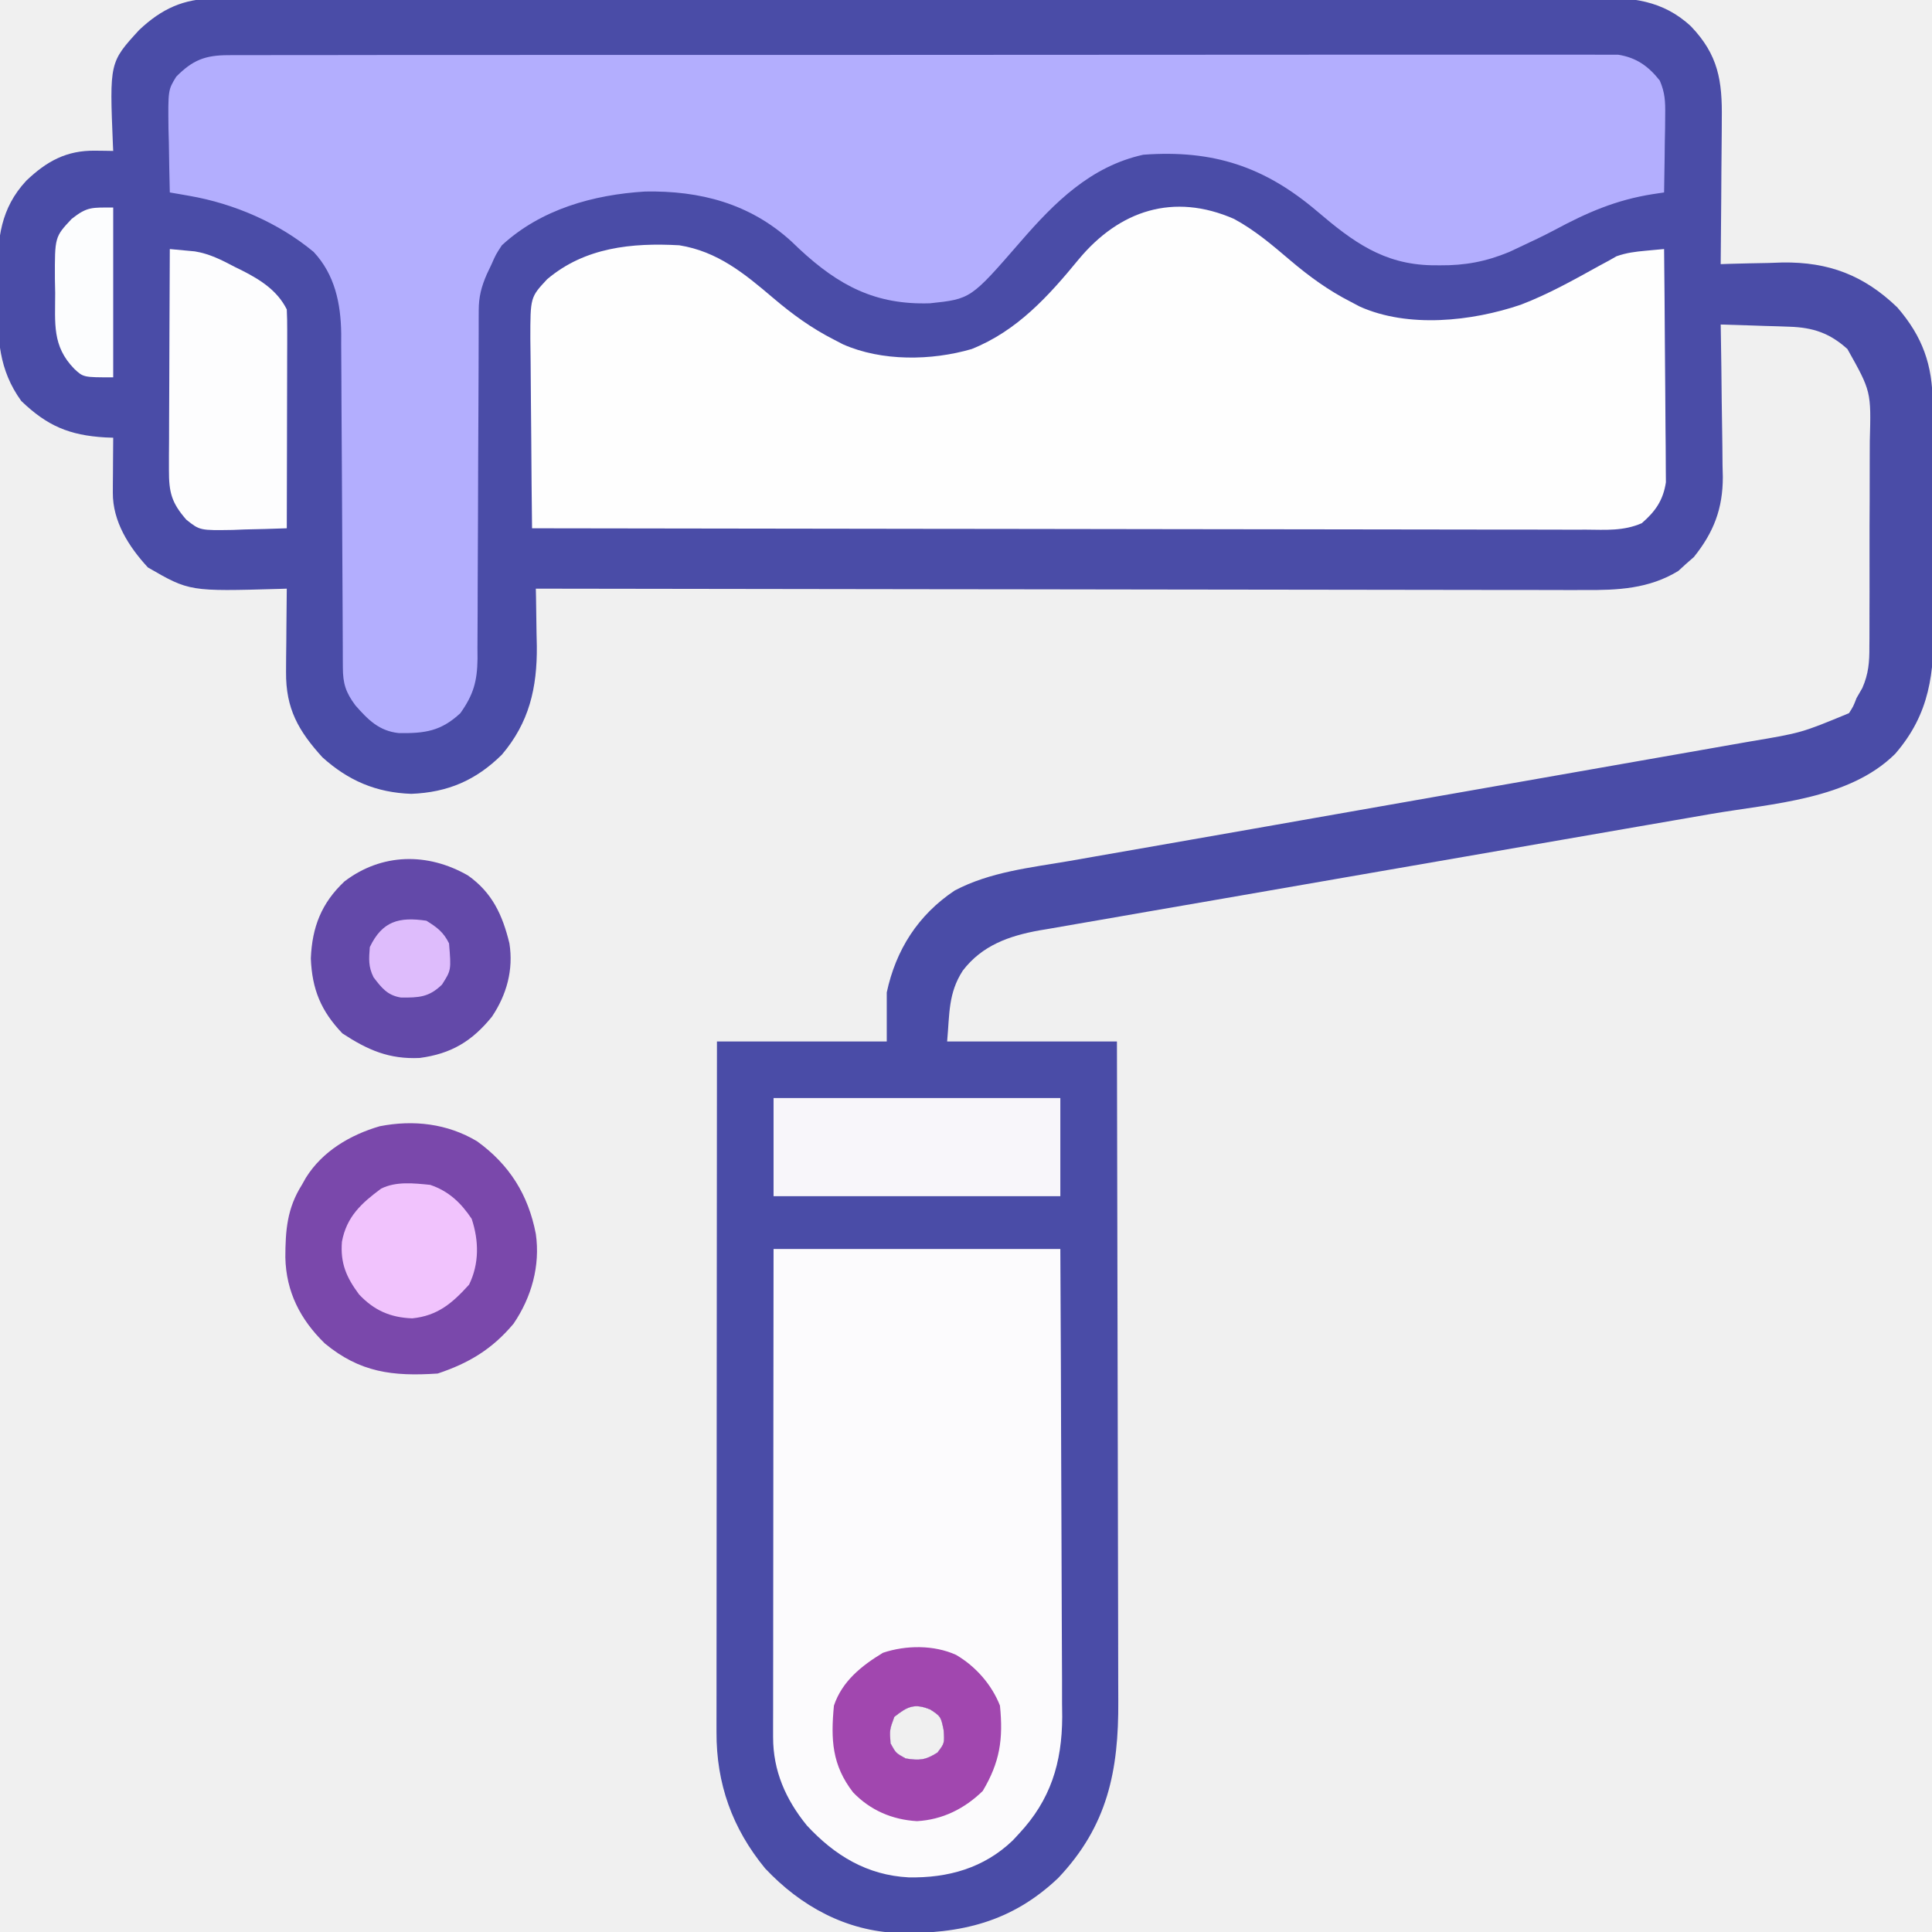
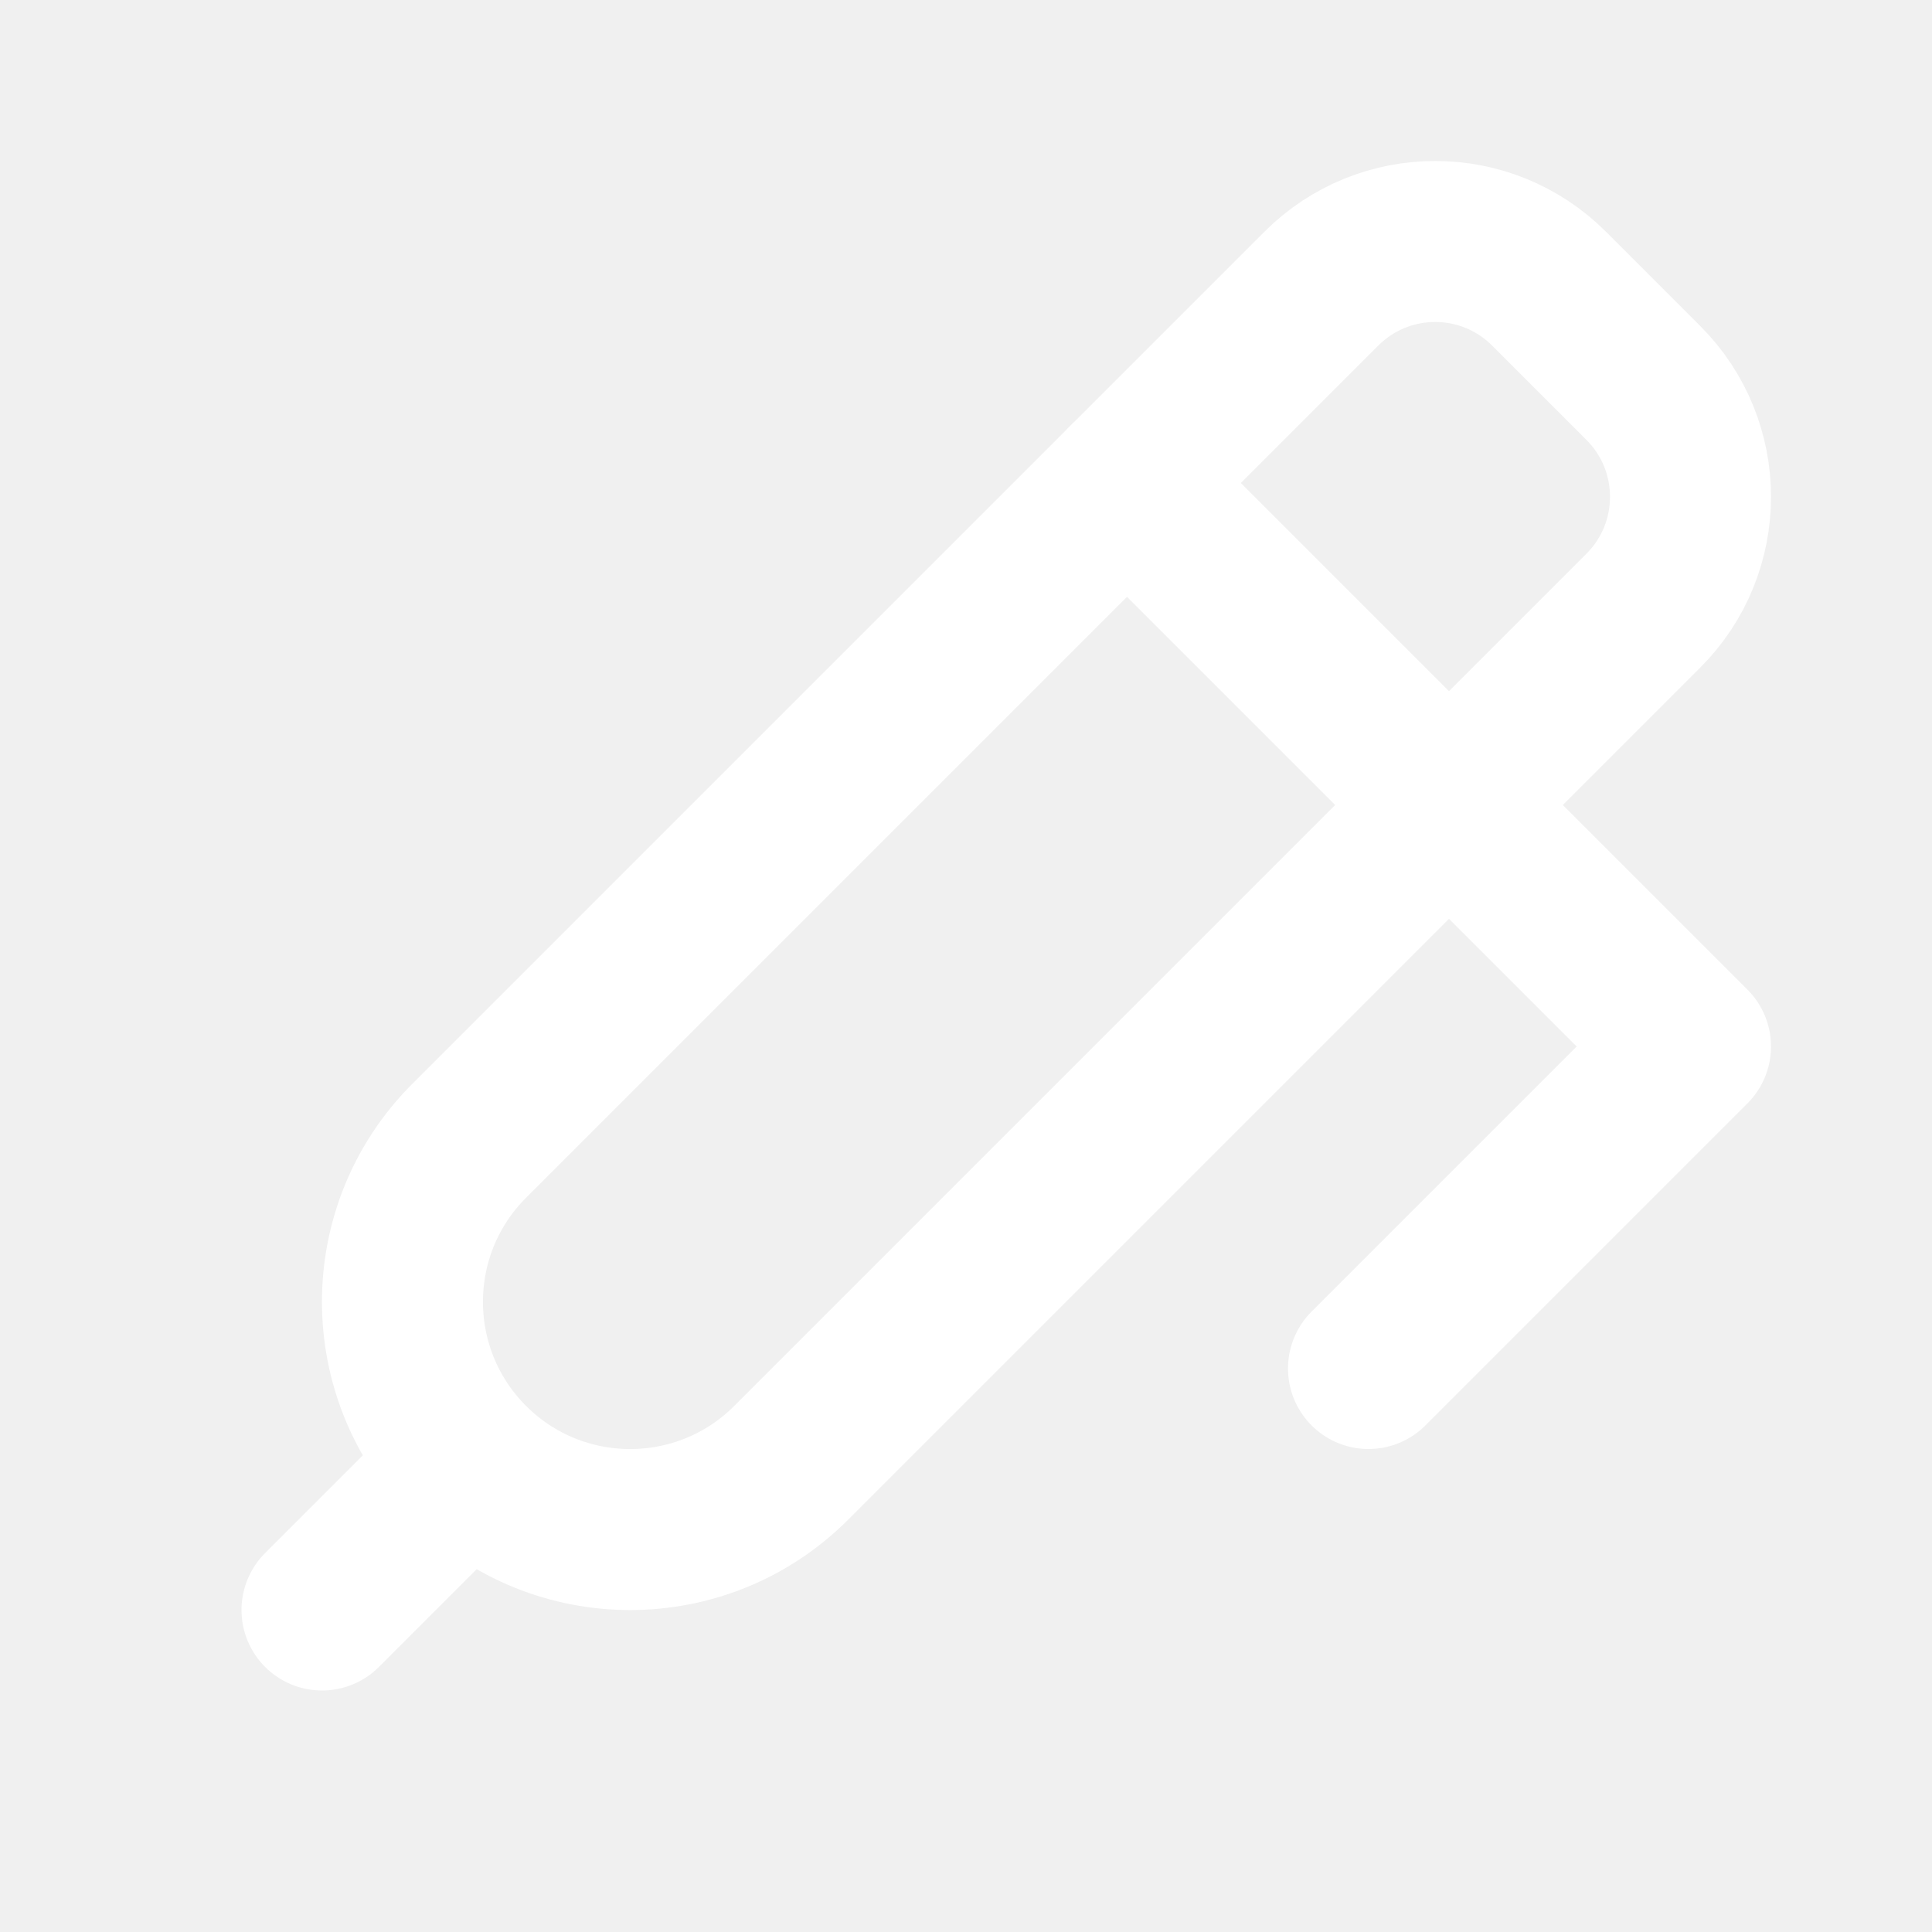
- <svg xmlns="http://www.w3.org/2000/svg" version="1.1" width="512" height="512">
-   <path d="M0 0 C0.657 -0.005 1.314 -0.01 1.99 -0.015 C4.183 -0.028 6.374 -0.02 8.567 -0.011 C10.158 -0.016 11.749 -0.022 13.34 -0.03 C17.706 -0.046 22.072 -0.044 26.438 -0.038 C31.149 -0.036 35.86 -0.05 40.571 -0.062 C49.798 -0.084 59.026 -0.088 68.253 -0.086 C75.754 -0.085 83.255 -0.089 90.755 -0.096 C92.916 -0.098 95.076 -0.1 97.237 -0.103 C98.312 -0.104 99.388 -0.105 100.496 -0.106 C120.834 -0.125 141.173 -0.124 161.512 -0.117 C180.116 -0.111 198.719 -0.132 217.323 -0.165 C236.427 -0.199 255.531 -0.214 274.635 -0.209 C285.36 -0.207 296.085 -0.212 306.809 -0.237 C315.94 -0.258 325.071 -0.262 334.201 -0.243 C338.859 -0.234 343.516 -0.233 348.174 -0.253 C352.44 -0.272 356.707 -0.267 360.974 -0.245 C362.514 -0.241 364.054 -0.245 365.595 -0.258 C375.452 -0.339 383.762 0.373 391.274 7.373 C398.536 14.97 399.58 21.834 399.431 32.004 C399.427 33.104 399.423 34.204 399.418 35.337 C399.402 38.832 399.364 42.326 399.326 45.821 C399.311 48.198 399.297 50.575 399.285 52.951 C399.252 58.762 399.202 64.573 399.138 70.383 C399.893 70.357 400.648 70.331 401.426 70.304 C404.913 70.199 408.4 70.134 411.888 70.071 C413.076 70.029 414.263 69.987 415.486 69.944 C427.761 69.776 437.072 73.315 445.939 81.84 C452.668 89.621 455.278 97.102 455.315 107.19 C455.325 108.364 455.325 108.364 455.335 109.562 C455.355 112.149 455.367 114.737 455.377 117.325 C455.381 118.212 455.385 119.099 455.389 120.013 C455.41 124.714 455.424 129.414 455.433 134.115 C455.444 138.948 455.479 143.78 455.519 148.612 C455.545 152.347 455.553 156.082 455.557 159.816 C455.562 161.596 455.573 163.376 455.592 165.156 C455.725 178.722 454.627 189.475 445.38 200.16 C433.149 212.286 412.897 213.297 396.646 216.078 C394.639 216.427 392.631 216.775 390.624 217.125 C386.335 217.87 382.046 218.612 377.757 219.351 C370.967 220.521 364.18 221.701 357.393 222.884 C338.106 226.242 318.816 229.586 299.524 232.92 C288.843 234.766 278.164 236.621 267.486 238.484 C260.745 239.66 254.002 240.826 247.257 241.983 C243.062 242.706 238.869 243.438 234.676 244.173 C232.737 244.511 230.798 244.845 228.858 245.175 C226.202 245.626 223.548 246.093 220.896 246.562 C220.135 246.688 219.374 246.814 218.591 246.943 C210.52 248.406 203.387 250.932 198.287 257.61 C194.404 263.605 194.806 269.039 194.138 276.383 C208.988 276.383 223.838 276.383 239.138 276.383 C239.206 301.079 239.261 325.775 239.294 350.471 C239.309 361.939 239.33 373.406 239.365 384.874 C239.395 394.872 239.414 404.87 239.421 414.869 C239.424 420.16 239.434 425.451 239.455 430.742 C239.476 435.729 239.482 440.716 239.478 445.703 C239.478 447.527 239.484 449.35 239.496 451.174 C239.607 469.607 236.686 484.257 223.552 498.094 C211.202 509.805 197.737 512.907 181.271 512.657 C167.357 512.142 155.379 505.587 145.916 495.543 C137.185 484.932 132.963 473.057 133.018 459.41 C133.017 458.233 133.017 458.233 133.015 457.031 C133.014 454.411 133.019 451.79 133.025 449.169 C133.025 447.286 133.025 445.403 133.024 443.521 C133.024 438.416 133.03 433.311 133.037 428.206 C133.043 422.869 133.044 417.532 133.045 412.195 C133.048 402.091 133.056 391.987 133.066 381.883 C133.077 370.379 133.083 358.875 133.088 347.37 C133.098 323.708 133.117 300.046 133.138 276.383 C147.988 276.383 162.838 276.383 178.138 276.383 C178.138 272.093 178.138 267.803 178.138 263.383 C180.555 252.103 186.424 242.864 196.138 236.383 C205.496 231.44 216.188 230.326 226.478 228.563 C228.643 228.183 230.808 227.803 232.972 227.422 C237.892 226.557 242.814 225.698 247.736 224.844 C256.979 223.24 266.217 221.613 275.455 219.986 C277.174 219.683 278.893 219.38 280.612 219.078 C283.248 218.613 285.884 218.149 288.519 217.685 C297.557 216.094 306.595 214.504 315.634 212.915 C318.396 212.429 321.159 211.943 323.922 211.457 C333.327 209.803 342.732 208.152 352.138 206.505 C360.494 205.042 368.849 203.575 377.204 202.101 C381.583 201.329 385.962 200.56 390.343 199.796 C394.425 199.084 398.505 198.366 402.585 197.643 C404.073 197.381 405.56 197.121 407.049 196.863 C420.554 194.591 420.554 194.591 433.138 189.383 C434.28 187.601 434.28 187.601 435.138 185.383 C435.644 184.504 436.15 183.625 436.672 182.719 C438.331 178.946 438.569 175.801 438.542 171.761 C438.549 171.022 438.556 170.282 438.563 169.521 C438.581 167.092 438.578 164.664 438.572 162.235 C438.576 160.536 438.582 158.837 438.588 157.139 C438.597 153.583 438.594 150.028 438.584 146.472 C438.573 141.93 438.593 137.389 438.622 132.848 C438.641 129.341 438.64 125.834 438.635 122.327 C438.634 120.653 438.64 118.979 438.653 117.306 C439.016 104.104 439.016 104.104 432.726 92.885 C428.042 88.657 423.603 87.168 417.4 86.969 C416.333 86.93 415.267 86.892 414.168 86.852 C413.065 86.821 411.962 86.79 410.826 86.758 C409.704 86.719 408.582 86.681 407.425 86.641 C404.663 86.547 401.901 86.461 399.138 86.383 C399.149 86.975 399.16 87.566 399.172 88.176 C399.283 94.373 399.358 100.571 399.413 106.769 C399.438 109.077 399.472 111.386 399.515 113.694 C399.577 117.025 399.605 120.356 399.627 123.688 C399.652 124.708 399.678 125.728 399.705 126.779 C399.708 135.179 397.296 141.452 392.033 148.004 C391.346 148.604 390.659 149.203 389.951 149.821 C389.277 150.438 388.602 151.056 387.908 151.692 C380.135 156.439 371.815 156.815 362.926 156.744 C361.137 156.748 361.137 156.748 359.312 156.752 C356.028 156.756 352.744 156.746 349.46 156.731 C345.909 156.718 342.358 156.723 338.806 156.725 C332.662 156.727 326.518 156.717 320.374 156.7 C311.491 156.676 302.608 156.668 293.725 156.664 C279.311 156.658 264.897 156.638 250.483 156.609 C236.485 156.582 222.488 156.561 208.49 156.548 C207.627 156.547 206.763 156.546 205.873 156.546 C201.541 156.542 197.208 156.538 192.875 156.534 C156.963 156.503 121.051 156.45 85.138 156.383 C85.162 157.441 85.162 157.441 85.186 158.519 C85.249 161.766 85.287 165.012 85.326 168.258 C85.351 169.367 85.376 170.475 85.402 171.617 C85.499 182.658 83.394 191.845 76.138 200.383 C69.246 207.183 61.798 210.38 52.138 210.758 C42.851 210.437 35.456 207.28 28.576 201.071 C22.223 194.066 18.857 188.212 18.943 178.453 C18.949 177.164 18.956 175.875 18.963 174.547 C18.979 173.201 18.996 171.854 19.013 170.508 C19.023 169.138 19.032 167.769 19.041 166.399 C19.064 163.06 19.097 159.722 19.138 156.383 C18.499 156.404 17.86 156.425 17.202 156.447 C-6.652 157.126 -6.652 157.126 -17.674 150.758 C-22.745 145.253 -27.011 138.555 -26.959 130.934 C-26.956 130.086 -26.953 129.239 -26.95 128.366 C-26.941 127.484 -26.933 126.603 -26.924 125.696 C-26.92 124.803 -26.915 123.91 -26.911 122.991 C-26.899 120.788 -26.882 118.586 -26.862 116.383 C-27.563 116.357 -28.264 116.332 -28.987 116.305 C-38.534 115.734 -44.343 113.247 -51.221 106.653 C-57.2 98.381 -57.52 90.198 -57.438 80.3 C-57.424 77.953 -57.458 75.61 -57.496 73.264 C-57.547 63.632 -56.713 55.599 -49.886 48.259 C-44.48 43.098 -39.215 40.211 -31.635 40.317 C-30.292 40.331 -30.292 40.331 -28.922 40.346 C-28.242 40.358 -27.562 40.37 -26.862 40.383 C-26.888 39.83 -26.914 39.276 -26.941 38.706 C-27.837 16.908 -27.837 16.908 -19.995 8.344 C-14.053 2.726 -8.196 0.011 0 0 Z M180.138 455.383 C178.89 458.788 178.89 458.788 179.138 462.383 C180.555 464.966 180.555 464.966 183.138 466.383 C186.797 466.993 188.443 466.829 191.576 464.821 C193.45 462.366 193.45 462.366 193.201 458.821 C192.454 455.26 192.454 455.26 189.701 453.446 C185.51 451.708 183.658 452.585 180.138 455.383 Z " fill="#4A4CA7" transform="translate(56.86171,-0.38311)" />
-   <path d="M0 0 C0.963 -0.007 0.963 -0.007 1.946 -0.014 C4.101 -0.026 6.255 -0.017 8.409 -0.007 C9.969 -0.012 11.528 -0.017 13.087 -0.024 C17.374 -0.038 21.661 -0.034 25.948 -0.027 C30.57 -0.022 35.193 -0.034 39.815 -0.045 C48.872 -0.062 57.928 -0.063 66.985 -0.057 C74.344 -0.053 81.704 -0.055 89.064 -0.06 C90.11 -0.061 91.157 -0.062 92.235 -0.062 C94.362 -0.064 96.488 -0.065 98.614 -0.067 C118.562 -0.081 138.509 -0.075 158.457 -0.064 C176.714 -0.054 194.971 -0.067 213.228 -0.091 C231.966 -0.115 250.704 -0.125 269.443 -0.118 C279.966 -0.115 290.489 -0.117 301.013 -0.134 C309.971 -0.149 318.929 -0.15 327.887 -0.132 C332.459 -0.124 337.03 -0.122 341.602 -0.137 C345.786 -0.151 349.97 -0.146 354.154 -0.127 C355.669 -0.123 357.184 -0.126 358.698 -0.136 C360.756 -0.149 362.813 -0.138 364.87 -0.12 C366.014 -0.12 367.157 -0.12 368.335 -0.12 C373.168 0.644 376.35 2.926 379.355 6.731 C380.738 9.936 380.841 12.29 380.791 15.775 C380.781 16.977 380.772 18.179 380.762 19.417 C380.737 20.663 380.712 21.909 380.686 23.193 C380.672 24.458 380.659 25.723 380.645 27.027 C380.609 30.145 380.56 33.262 380.498 36.38 C379.511 36.528 378.524 36.676 377.507 36.829 C367.756 38.361 360.054 41.714 351.412 46.368 C348.462 47.928 345.46 49.345 342.436 50.755 C341.455 51.217 340.474 51.678 339.463 52.154 C333.265 54.718 327.76 55.745 321.123 55.693 C320.373 55.687 319.623 55.682 318.85 55.676 C306.106 55.396 298.04 49.454 288.561 41.38 C274.582 29.49 260.945 25.03 242.498 26.38 C228.558 29.453 218.985 38.998 209.936 49.443 C196.763 64.614 196.763 64.614 185.943 65.755 C171.504 66.22 161.773 61.083 151.295 51.33 C150.599 50.666 149.903 50.002 149.186 49.318 C138.177 39.297 125.018 35.876 110.463 36.138 C96.719 36.978 82.86 40.837 72.498 50.38 C70.904 52.816 70.904 52.816 69.748 55.443 C69.341 56.3 68.933 57.157 68.514 58.04 C67.059 61.393 66.373 64.018 66.367 67.642 C66.363 68.511 66.359 69.38 66.355 70.276 C66.355 71.226 66.356 72.177 66.356 73.157 C66.351 74.662 66.351 74.662 66.346 76.198 C66.338 78.38 66.333 80.562 66.329 82.744 C66.322 86.199 66.307 89.654 66.288 93.109 C66.236 102.934 66.188 112.759 66.172 122.583 C66.162 128.591 66.133 134.598 66.091 140.606 C66.079 142.895 66.073 145.183 66.076 147.472 C66.078 150.677 66.056 153.881 66.028 157.086 C66.038 158.5 66.038 158.5 66.048 159.943 C65.963 165.941 64.982 169.459 61.498 174.38 C56.306 179.193 52.091 179.739 45.221 179.658 C39.954 179.121 37.025 176.111 33.686 172.318 C31.095 168.839 30.375 166.505 30.36 162.284 C30.355 161.451 30.349 160.619 30.344 159.761 C30.343 158.851 30.342 157.941 30.34 157.003 C30.335 156.042 30.33 155.08 30.325 154.09 C30.314 151.999 30.306 149.909 30.299 147.819 C30.287 144.506 30.268 141.193 30.246 137.88 C30.184 128.46 30.13 119.04 30.097 109.619 C30.076 103.858 30.04 98.097 29.996 92.336 C29.982 90.144 29.973 87.952 29.97 85.76 C29.965 82.684 29.942 79.609 29.915 76.534 C29.918 75.636 29.921 74.738 29.924 73.813 C29.819 65.805 28.233 58.147 22.615 52.138 C13.315 44.416 1.497 39.336 -10.334 37.279 C-11.307 37.108 -12.28 36.937 -13.282 36.761 C-14.015 36.635 -14.747 36.51 -15.502 36.38 C-15.618 32.006 -15.689 27.631 -15.752 23.255 C-15.785 22.018 -15.819 20.78 -15.853 19.505 C-15.964 9.223 -15.964 9.223 -13.799 5.701 C-9.457 1.315 -6.161 0.006 0 0 Z " fill="#B3AEFE" transform="translate(60.50185,14.61968)" />
-   <path d="M0 0 C5.519 2.97 10.183 6.957 14.938 11 C19.997 15.292 25.076 18.986 31 22 C32.17 22.619 32.17 22.619 33.363 23.25 C46.186 28.993 63.005 27.179 76.038 22.75 C83.292 19.978 90.097 16.164 96.875 12.406 C97.7 11.963 98.525 11.519 99.375 11.062 C100.377 10.492 100.377 10.492 101.398 9.91 C104.075 8.974 106.346 8.701 109.163 8.443 C110.067 8.359 110.972 8.274 111.904 8.187 C112.596 8.125 113.287 8.063 114 8 C114.093 16.371 114.164 24.742 114.207 33.114 C114.228 37.002 114.256 40.889 114.302 44.776 C114.345 48.531 114.369 52.284 114.38 56.039 C114.387 57.469 114.401 58.898 114.423 60.328 C114.452 62.336 114.454 64.344 114.454 66.352 C114.463 67.493 114.472 68.635 114.481 69.811 C113.765 74.559 111.698 77.536 108.085 80.651 C103.265 82.759 98.556 82.401 93.351 82.361 C91.562 82.365 91.562 82.365 89.737 82.369 C86.431 82.373 83.124 82.363 79.818 82.348 C76.251 82.335 72.684 82.34 69.116 82.342 C62.937 82.343 56.758 82.334 50.579 82.317 C41.646 82.293 32.712 82.285 23.778 82.281 C9.283 82.275 -5.211 82.255 -19.706 82.226 C-33.786 82.199 -47.866 82.178 -61.946 82.165 C-62.814 82.164 -63.682 82.163 -64.576 82.162 C-68.93 82.158 -73.284 82.155 -77.638 82.151 C-113.759 82.12 -149.879 82.067 -186 82 C-186.093 74.281 -186.164 66.561 -186.207 58.842 C-186.228 55.257 -186.256 51.672 -186.302 48.087 C-186.345 44.625 -186.369 41.163 -186.38 37.7 C-186.39 35.743 -186.422 33.785 -186.453 31.828 C-186.456 20.775 -186.456 20.775 -182 16 C-172.002 7.535 -159.545 6.309 -147 7 C-136.838 8.62 -129.706 14.501 -122.062 21 C-117.004 25.291 -111.925 28.99 -106 32 C-105.209 32.413 -104.417 32.825 -103.602 33.25 C-93.353 37.791 -80.17 37.616 -69.5 34.5 C-57.47 29.691 -49.192 20.542 -41.137 10.73 C-30.306 -2.291 -15.977 -6.968 0 0 Z " fill="#FEFEFE" transform="translate(327,58)" />
-   <path d="M0 0 C25.08 0 50.16 0 76 0 C76.161 33.12 76.161 33.12 76.195 47.047 C76.219 56.646 76.247 66.245 76.302 75.844 C76.342 82.836 76.367 89.828 76.376 96.821 C76.382 100.519 76.394 104.217 76.423 107.915 C76.455 112.056 76.456 116.196 76.454 120.337 C76.468 121.547 76.483 122.757 76.498 124.003 C76.439 136.216 73.414 146.013 65 155 C64.477 155.565 63.953 156.129 63.414 156.711 C55.734 164.091 46.2 166.719 35.801 166.523 C24.78 165.95 16.194 160.733 8.812 152.75 C3.205 145.87 -0.128 138.253 -0.12 129.394 C-0.122 128.252 -0.123 127.111 -0.124 125.935 C-0.121 124.687 -0.117 123.439 -0.114 122.153 C-0.114 120.836 -0.114 119.519 -0.114 118.161 C-0.114 114.552 -0.108 110.943 -0.101 107.334 C-0.095 103.561 -0.095 99.788 -0.093 96.015 C-0.09 88.872 -0.082 81.729 -0.072 74.585 C-0.059 64.932 -0.053 55.278 -0.048 45.624 C-0.038 30.416 -0.018 15.208 0 0 Z M32 124 C30.752 127.405 30.752 127.405 31 131 C32.417 133.583 32.417 133.583 35 135 C38.659 135.61 40.305 135.445 43.438 133.438 C45.312 130.983 45.312 130.983 45.062 127.438 C44.316 123.877 44.316 123.877 41.562 122.062 C37.372 120.325 35.52 121.202 32 124 Z " fill="#FCFBFD" transform="translate(205,331)" />
-   <path d="M0 0 C8.583 6.186 13.593 14.184 15.586 24.559 C16.794 33.001 14.444 41.367 9.668 48.371 C4.003 55.108 -2.137 58.8 -10.414 61.559 C-22.337 62.355 -31.019 61.29 -40.336 53.586 C-46.82 47.261 -50.591 39.939 -50.794 30.799 C-50.776 23.59 -50.339 17.782 -46.414 11.559 C-46.063 10.937 -45.713 10.316 -45.352 9.676 C-40.977 2.658 -33.62 -1.686 -25.793 -3.973 C-16.859 -5.733 -7.863 -4.695 0 0 Z " fill="#7A48AB" transform="translate(126.4141,302.4414)" />
-   <path d="M0 0 C6.439 4.539 9.169 10.468 11 18 C12.111 25.01 10.274 31.608 6.371 37.43 C1.07 43.962 -4.415 47.251 -12.766 48.371 C-20.921 48.747 -26.541 46.262 -33.25 41.875 C-38.911 35.956 -41.303 30.211 -41.625 22 C-41.29 13.68 -38.802 7.298 -32.688 1.562 C-22.821 -5.928 -10.684 -6.126 0 0 Z " fill="#6349A9" transform="translate(124,232)" />
-   <path d="M0 0 C1.413 0.124 2.825 0.258 4.237 0.396 C5.024 0.469 5.81 0.542 6.621 0.618 C10.529 1.245 13.777 2.919 17.25 4.75 C17.931 5.085 18.611 5.42 19.312 5.766 C24.107 8.218 28.513 11.026 31 16 C31.091 17.849 31.118 19.7 31.114 21.551 C31.113 22.712 31.113 23.873 31.113 25.07 C31.108 26.328 31.103 27.586 31.098 28.883 C31.096 30.167 31.095 31.452 31.093 32.775 C31.09 36.192 31.08 39.608 31.069 43.024 C31.058 46.509 31.054 49.995 31.049 53.48 C31.038 60.32 31.021 67.16 31 74 C27.292 74.146 23.585 74.234 19.875 74.312 C18.828 74.354 17.782 74.396 16.703 74.439 C7.97 74.578 7.97 74.578 4.383 71.73 C0.485 67.265 -0.25 64.52 -0.227 58.579 C-0.227 57.278 -0.227 55.977 -0.227 54.637 C-0.216 53.221 -0.206 51.806 -0.195 50.391 C-0.192 48.939 -0.189 47.487 -0.187 46.036 C-0.179 42.222 -0.159 38.408 -0.137 34.594 C-0.117 30.699 -0.108 26.805 -0.098 22.91 C-0.076 15.273 -0.042 7.637 0 0 Z " fill="#FDFDFE" transform="translate(45,66)" />
-   <path d="M0 0 C25.08 0 50.16 0 76 0 C76 8.58 76 17.16 76 26 C50.92 26 25.84 26 0 26 C0 17.42 0 8.84 0 0 Z " fill="#F8F6FA" transform="translate(205,291)" />
-   <path d="M0 0 C5.17 3.027 9.427 7.848 11.625 13.438 C12.524 22.366 11.598 28.443 7.062 36.062 C2.241 40.76 -3.601 43.689 -10.375 44.062 C-16.935 43.671 -22.733 41.192 -27.301 36.43 C-32.891 29.199 -33.235 22.445 -32.375 13.438 C-30.208 6.988 -25.059 2.874 -19.375 -0.562 C-13.282 -2.593 -5.912 -2.676 0 0 Z M-16.375 16.438 C-17.623 19.843 -17.623 19.843 -17.375 23.438 C-15.958 26.021 -15.958 26.021 -13.375 27.438 C-9.716 28.047 -8.07 27.883 -4.938 25.875 C-3.063 23.42 -3.063 23.42 -3.312 19.875 C-4.059 16.315 -4.059 16.315 -6.812 14.5 C-11.003 12.763 -12.855 13.639 -16.375 16.438 Z " fill="#A147AF" transform="translate(253.375,438.5625)" />
-   <path d="M0 0 C4.881 1.639 8.167 4.75 11 9 C12.938 14.814 13.021 20.921 10.312 26.438 C5.848 31.384 1.948 34.705 -4.75 35.375 C-10.525 35.171 -14.867 33.269 -18.836 29.047 C-22.219 24.505 -23.838 20.76 -23.383 15.062 C-22.152 8.429 -18.203 4.849 -13 1 C-9.045 -0.978 -4.31 -0.429 0 0 Z " fill="#F1C3FD" transform="translate(114,314)" />
-   <path d="M0 0 C0 14.85 0 29.7 0 45 C-7.907 45 -7.907 45 -10.312 42.75 C-16.226 36.699 -15.366 30.733 -15.375 22.625 C-15.399 21.406 -15.424 20.186 -15.449 18.93 C-15.486 7.783 -15.486 7.783 -11 3 C-6.882 -0.251 -5.672 0 0 0 Z " fill="#FCFDFE" transform="translate(30,55)" />
-   <path d="M0 0 C2.87 1.794 4.491 2.983 6 6 C6.581 13.09 6.581 13.09 4.125 16.938 C0.638 20.322 -2.036 20.39 -6.738 20.359 C-10.325 19.789 -11.868 17.798 -14 15 C-15.41 12.18 -15.245 10.13 -15 7 C-11.689 0.063 -7.203 -1.062 0 0 Z " fill="#DEBCFC" transform="translate(113,244)" />
+ <svg xmlns="http://www.w3.org/2000/svg" width="24" height="24" viewBox="0 0 24 24" fill="none" stroke="#ffffff" stroke-width="2" stroke-linecap="round" stroke-linejoin="round" class="icon icon-tabler icons-tabler-outline icon-tabler-ballpen">
+   <path stroke="none" d="M0 0h24v24H0z" fill="none" />
+   <path d="M14 6l7 7l-4 4" />
+   <path d="M5.828 18.172a2.828 2.828 0 0 0 4 0l10.586 -10.586a2 2 0 0 0 0 -2.829l-1.171 -1.171a2 2 0 0 0 -2.829 0l-10.586 10.586a2.828 2.828 0 0 0 0 4" />
+   <path d="M4 20l1.768 -1.768" />
</svg>
